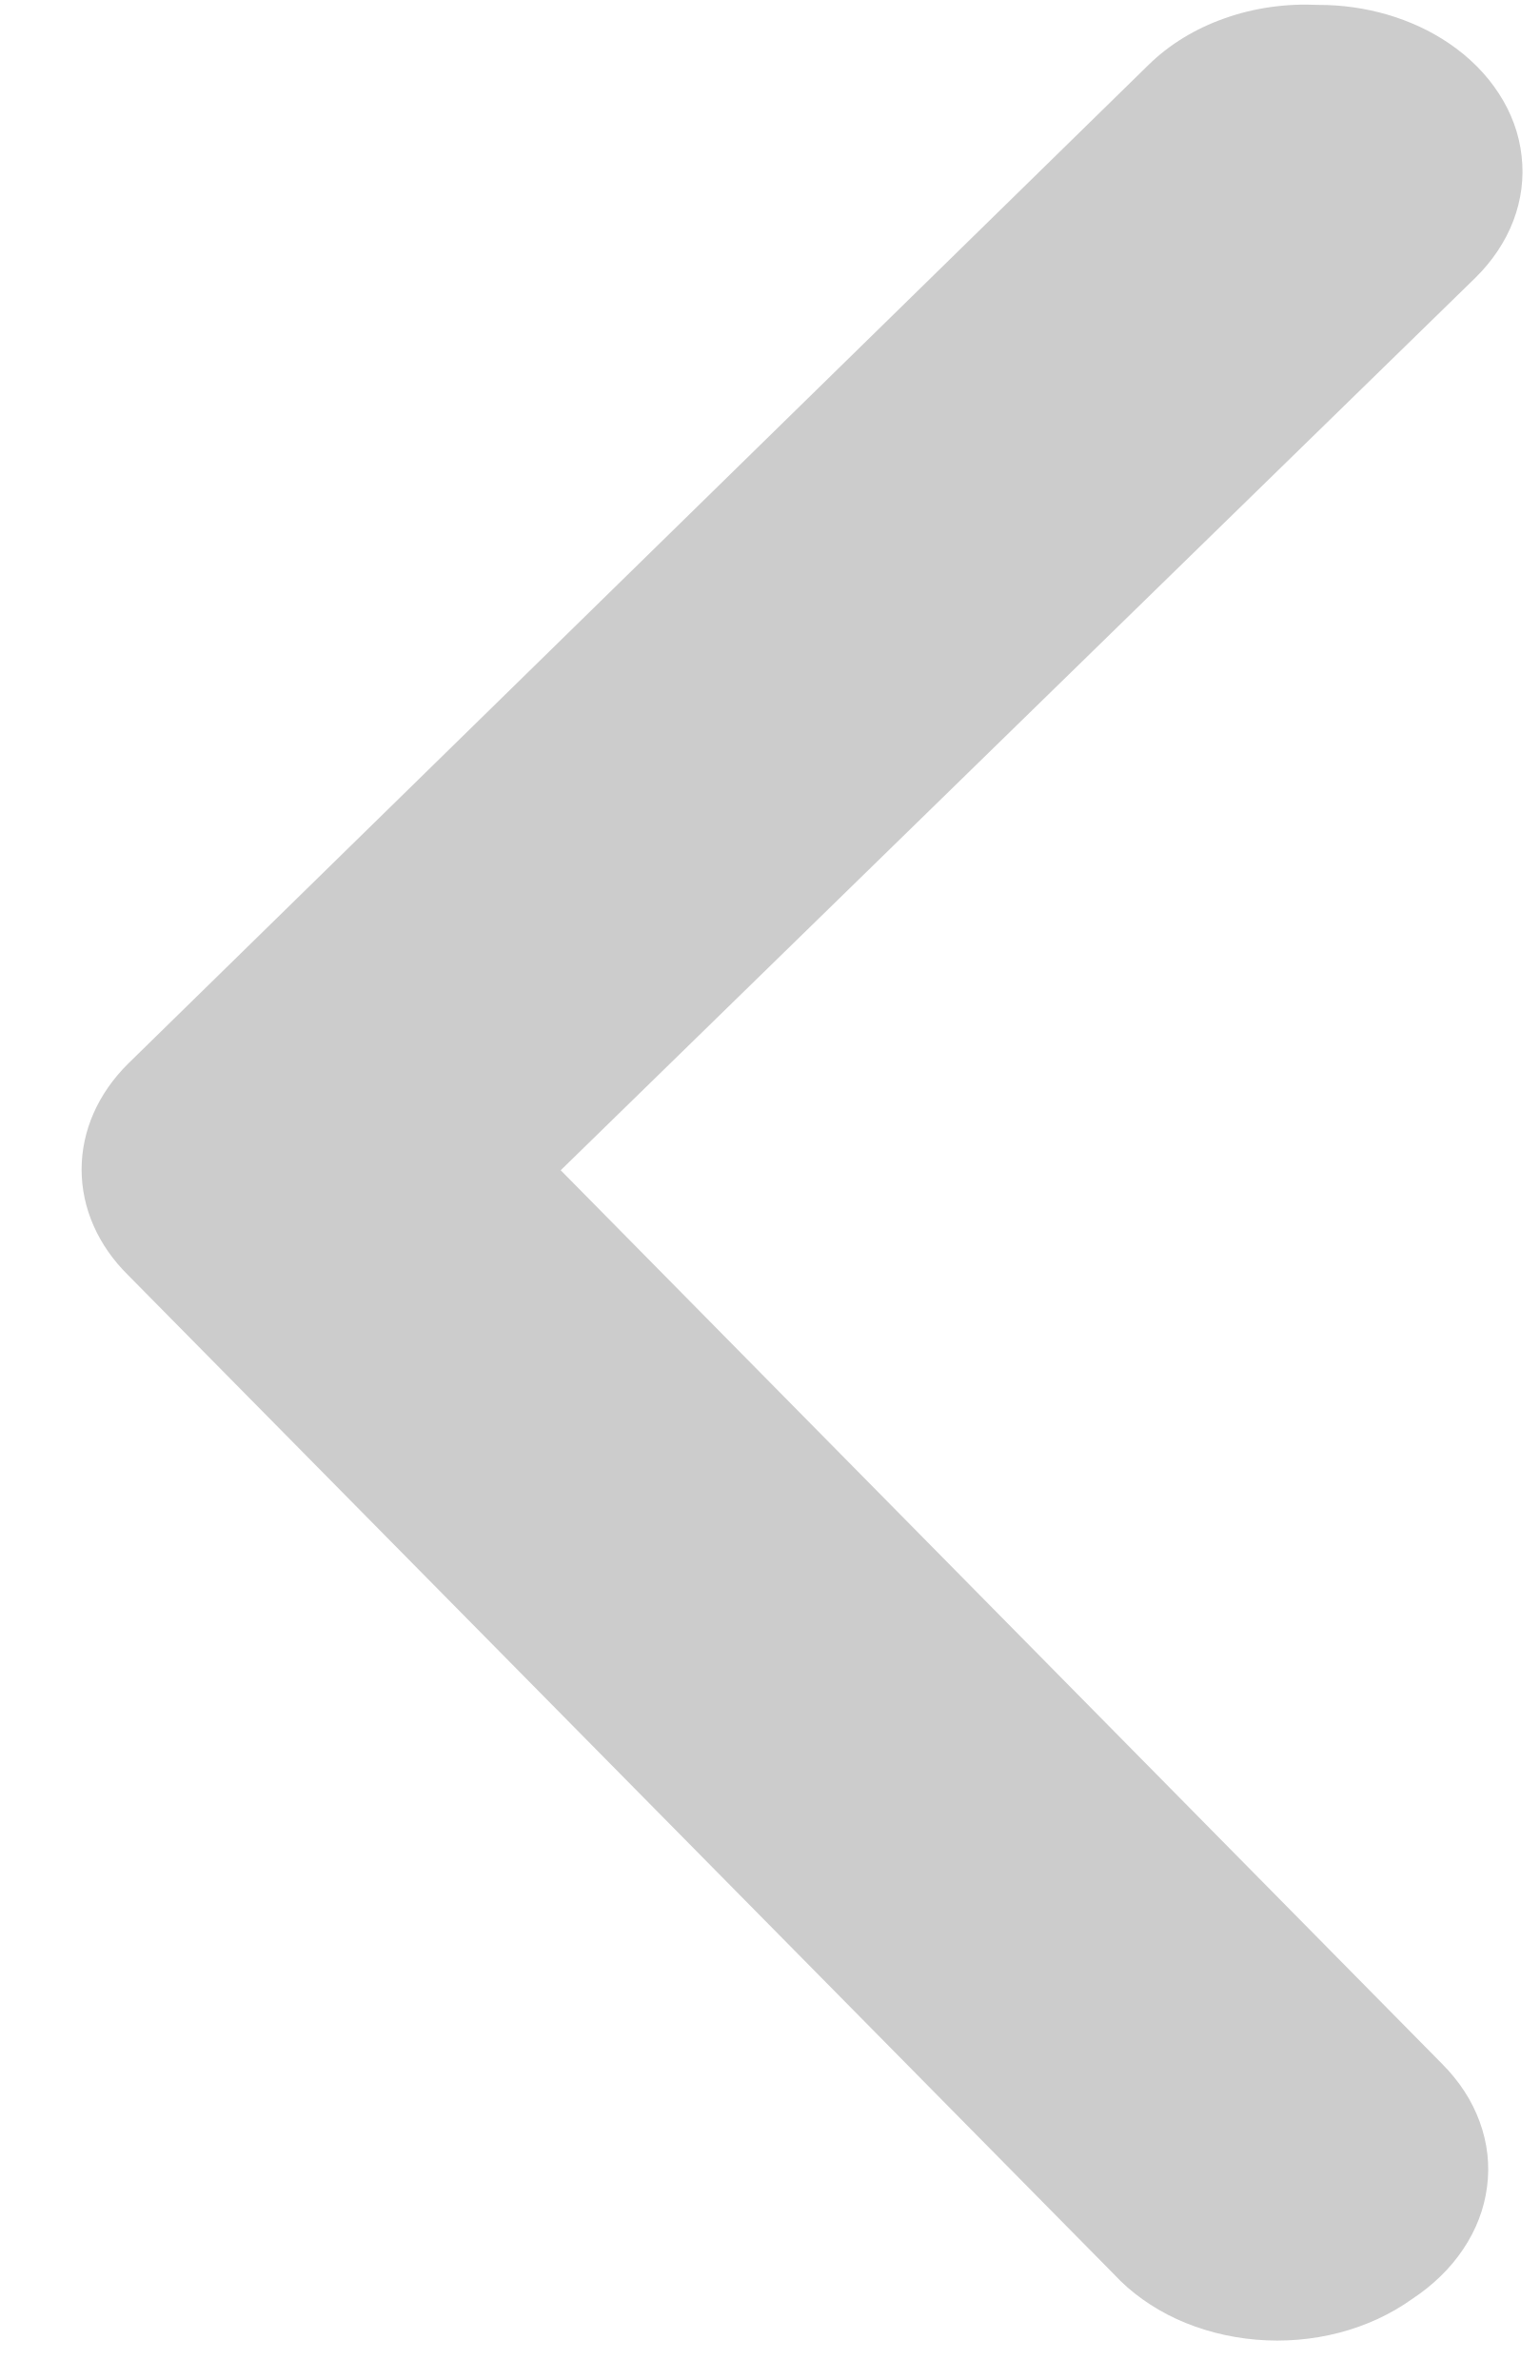
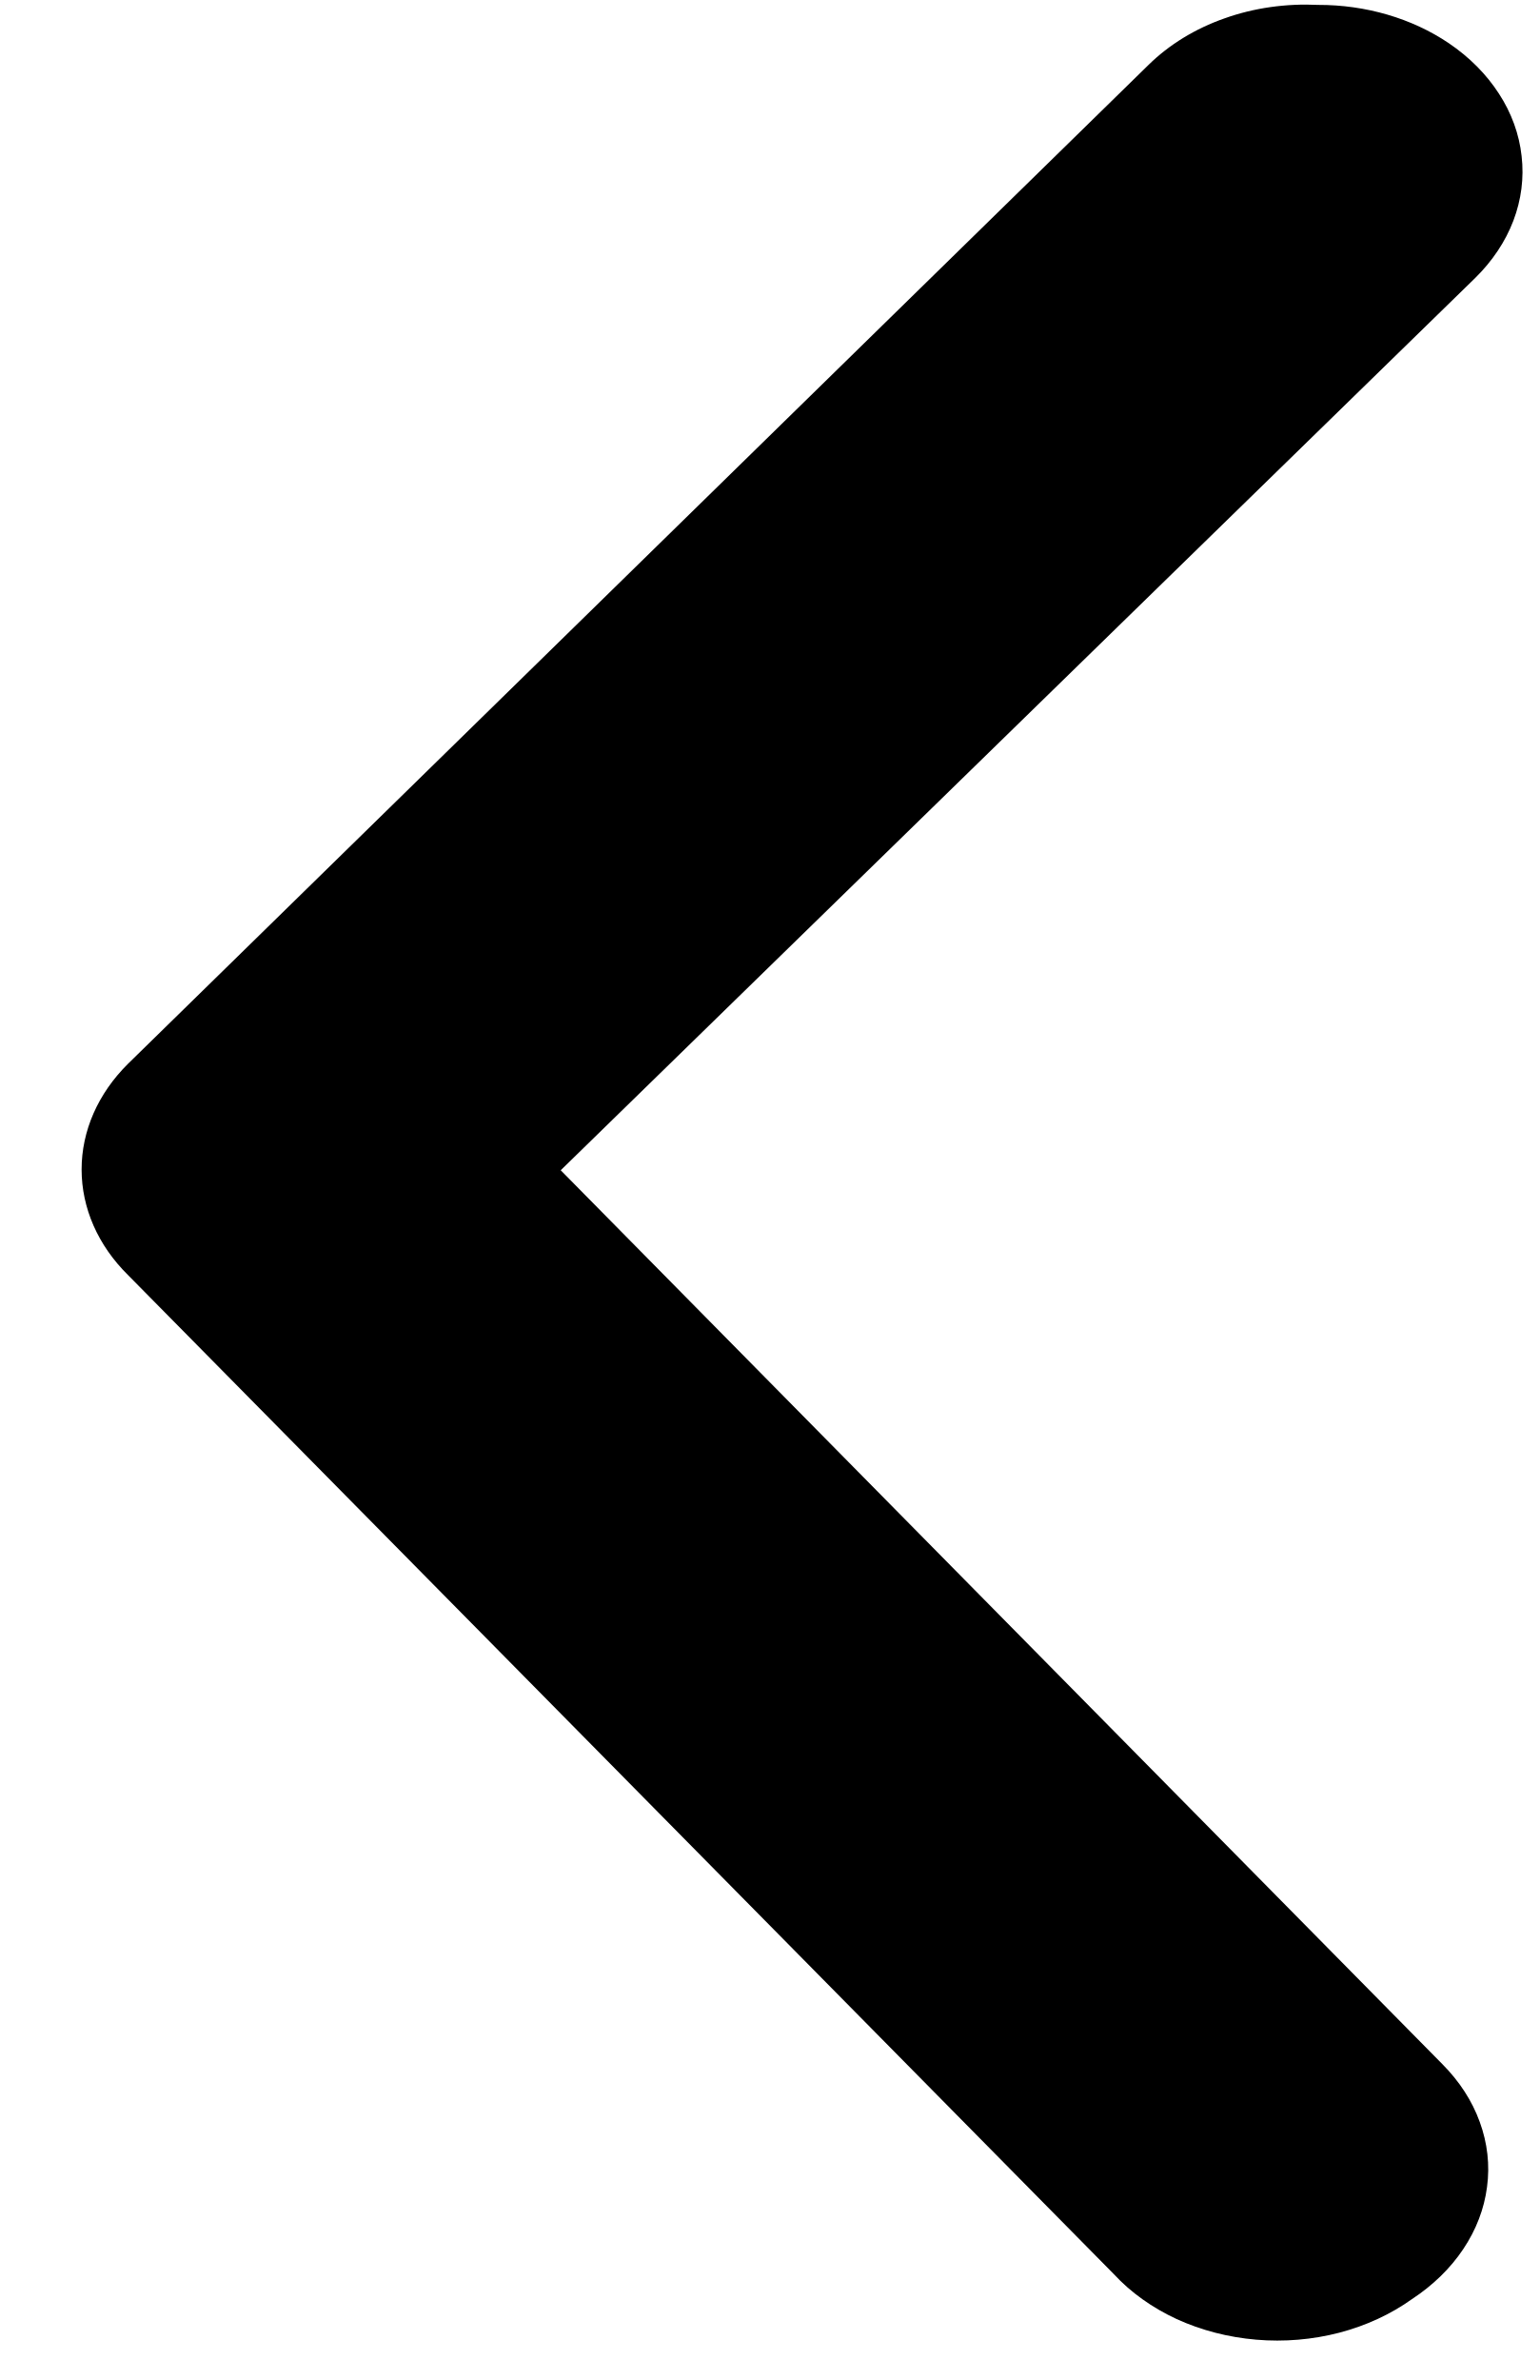
<svg xmlns="http://www.w3.org/2000/svg" width="11" height="17" viewBox="0 0 11 17" fill="none">
-   <path d="M9.417 0.035C9.757 0.034 10.088 0.131 10.35 0.308C10.498 0.408 10.62 0.531 10.709 0.669C10.799 0.807 10.854 0.959 10.871 1.115C10.889 1.27 10.869 1.427 10.812 1.577C10.755 1.726 10.662 1.865 10.54 1.985L4.006 8.359L10.306 14.745C10.427 14.867 10.518 15.007 10.572 15.157C10.627 15.307 10.645 15.465 10.624 15.621C10.604 15.777 10.546 15.928 10.454 16.065C10.362 16.203 10.237 16.324 10.088 16.422C9.937 16.53 9.76 16.612 9.569 16.662C9.377 16.712 9.175 16.729 8.975 16.712C8.775 16.695 8.582 16.645 8.407 16.565C8.232 16.484 8.079 16.375 7.958 16.244L0.915 9.108C0.7 8.896 0.583 8.629 0.583 8.353C0.583 8.078 0.7 7.811 0.915 7.598L8.206 0.463C8.353 0.319 8.538 0.205 8.749 0.131C8.959 0.056 9.188 0.024 9.417 0.035Z" fill="black" fill-opacity="0.2" />
+   <path d="M9.417 0.035C9.757 0.034 10.088 0.131 10.35 0.308C10.498 0.408 10.62 0.531 10.709 0.669C10.799 0.807 10.854 0.959 10.871 1.115C10.889 1.27 10.869 1.427 10.812 1.577C10.755 1.726 10.662 1.865 10.54 1.985L4.006 8.359L10.306 14.745C10.427 14.867 10.518 15.007 10.572 15.157C10.627 15.307 10.645 15.465 10.624 15.621C10.604 15.777 10.546 15.928 10.454 16.065C10.362 16.203 10.237 16.324 10.088 16.422C9.937 16.53 9.76 16.612 9.569 16.662C9.377 16.712 9.175 16.729 8.975 16.712C8.775 16.695 8.582 16.645 8.407 16.565C8.232 16.484 8.079 16.375 7.958 16.244L0.915 9.108C0.7 8.896 0.583 8.629 0.583 8.353C0.583 8.078 0.7 7.811 0.915 7.598L8.206 0.463C8.353 0.319 8.538 0.205 8.749 0.131C8.959 0.056 9.188 0.024 9.417 0.035Z" fill="black" />
</svg>
